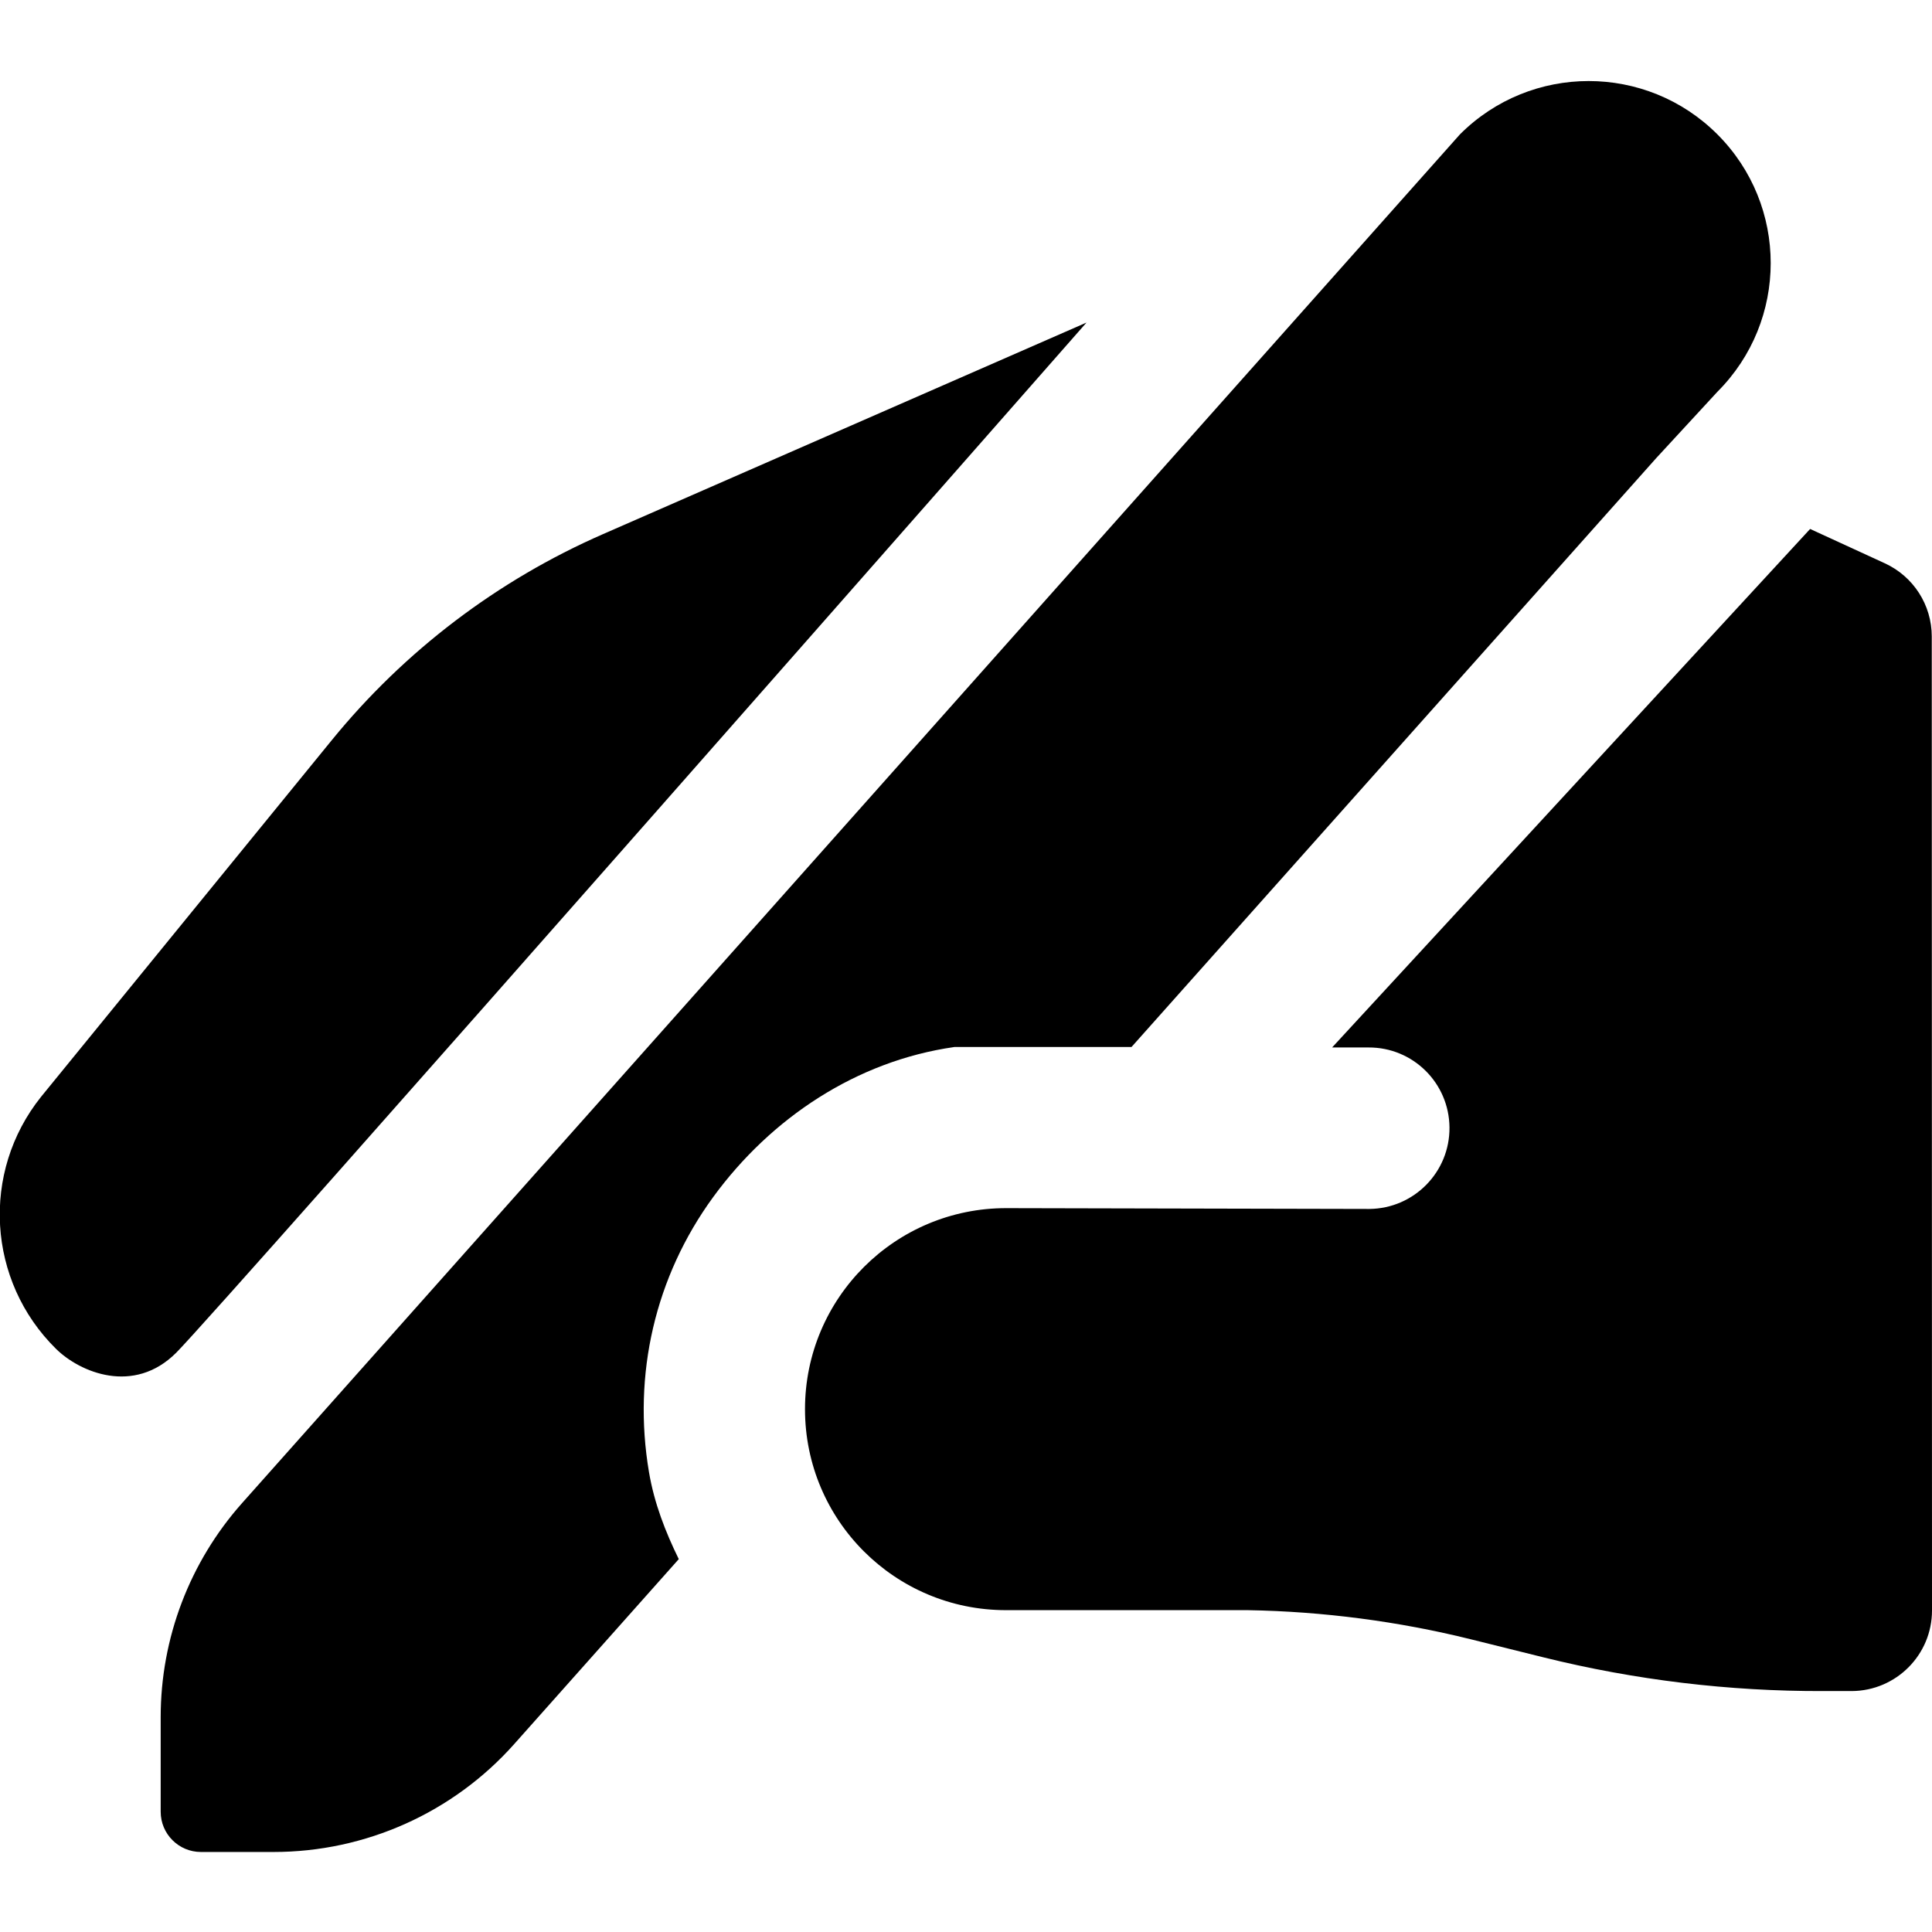
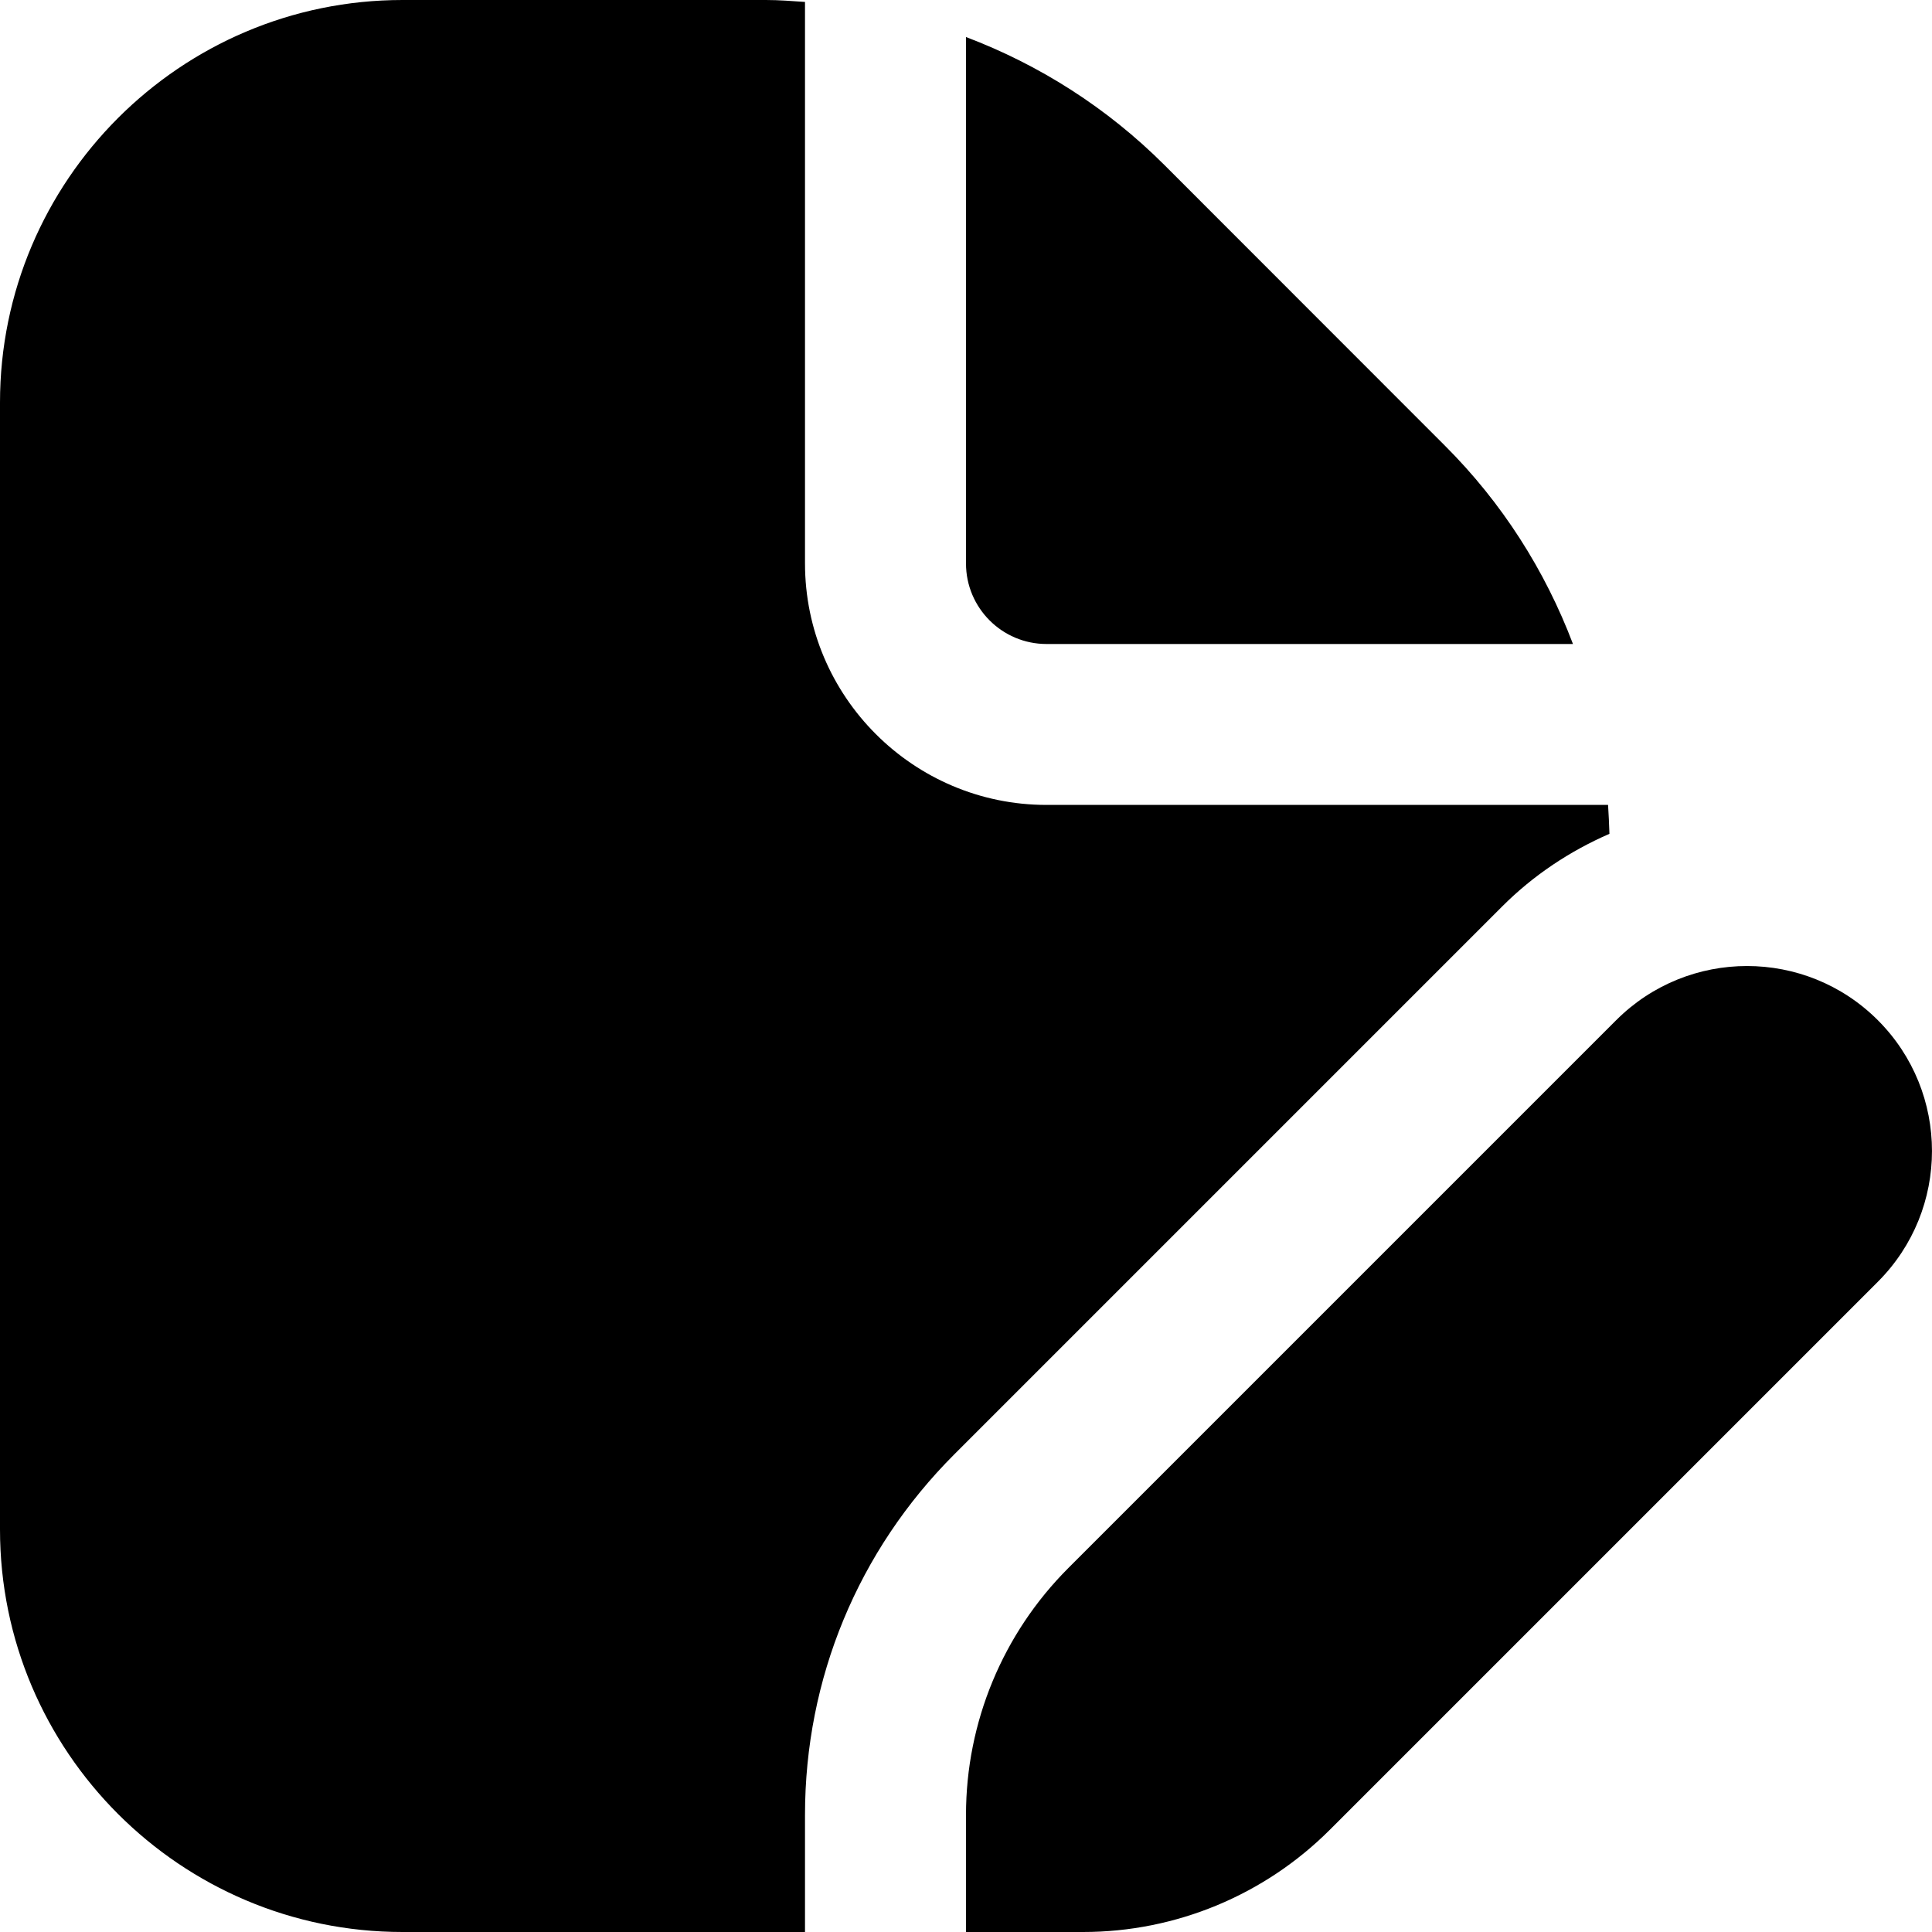
- <svg xmlns="http://www.w3.org/2000/svg" id="Layer_1" data-name="Layer 1" viewBox="0 0 24 24">
-   <path d="m11.852,13.007c-1.209.173-2.272.877-2.993,1.864-.72.987-1.003,2.201-.797,3.417.065.384.203.739.37,1.08l-2.044,2.297c-.759.853-1.847,1.341-2.989,1.341h-.903c-.276,0-.5-.224-.5-.5v-1.176c0-.98.36-1.926,1.012-2.659L18.136,1.669c.883-.883,2.315-.883,3.198,0,.883.883.883,2.315,0,3.198l-.76.824-6.518,7.315h-2.204Zm-4.361-6.372c-1.31.573-2.465,1.45-3.369,2.559L.51,13.625c-.75.937-.669,2.289.186,3.131.296.292.965.575,1.492.049S13.497,4.007,13.497,4.007l-6.006,2.628Zm16.506,1.271c0-.391-.228-.745-.582-.908l-.929-.427-5.938,6.441h.452c.552-.003,1.001.441,1.006.993.005.554-.44,1.007-.994,1.013l-4.509-.01c-1.381-.003-2.503,1.116-2.503,2.497s1.118,2.497,2.497,2.497h3.003c.936.016,1.872.139,2.772.362l.901.224c1.137.282,2.305.423,3.477.419h.353c.551-.003.997-.45.997-1.001l-.003-12.098Z" />
+ <svg xmlns="http://www.w3.org/2000/svg" id="Layer_1" data-name="Layer 1" viewBox="0 0 24 24" width="512" height="512">
+   <path d="m12,7V.46c.913.346,1.753.879,2.465,1.59l3.484,3.486c.712.711,1.245,1.551,1.591,2.464h-6.54c-.552,0-1-.449-1-1Zm1.27,12.48c-.813.813-1.27,1.915-1.27,3.065v1.455h1.455c1.15,0,2.252-.457,3.065-1.27l6.807-6.807c.897-.897.897-2.353,0-3.25-.897-.897-2.353-.897-3.25,0l-6.807,6.807Zm-3.27,3.065c0-1.692.659-3.283,1.855-4.479l6.807-6.807c.389-.389.842-.688,1.331-.901-.004-.12-.009-.239-.017-.359h-6.976c-1.654,0-3-1.346-3-3V.024c-.161-.011-.322-.024-.485-.024h-4.515C2.243,0,0,2.243,0,5v14c0,2.757,2.243,5,5,5h5v-1.455Z" />
</svg>
